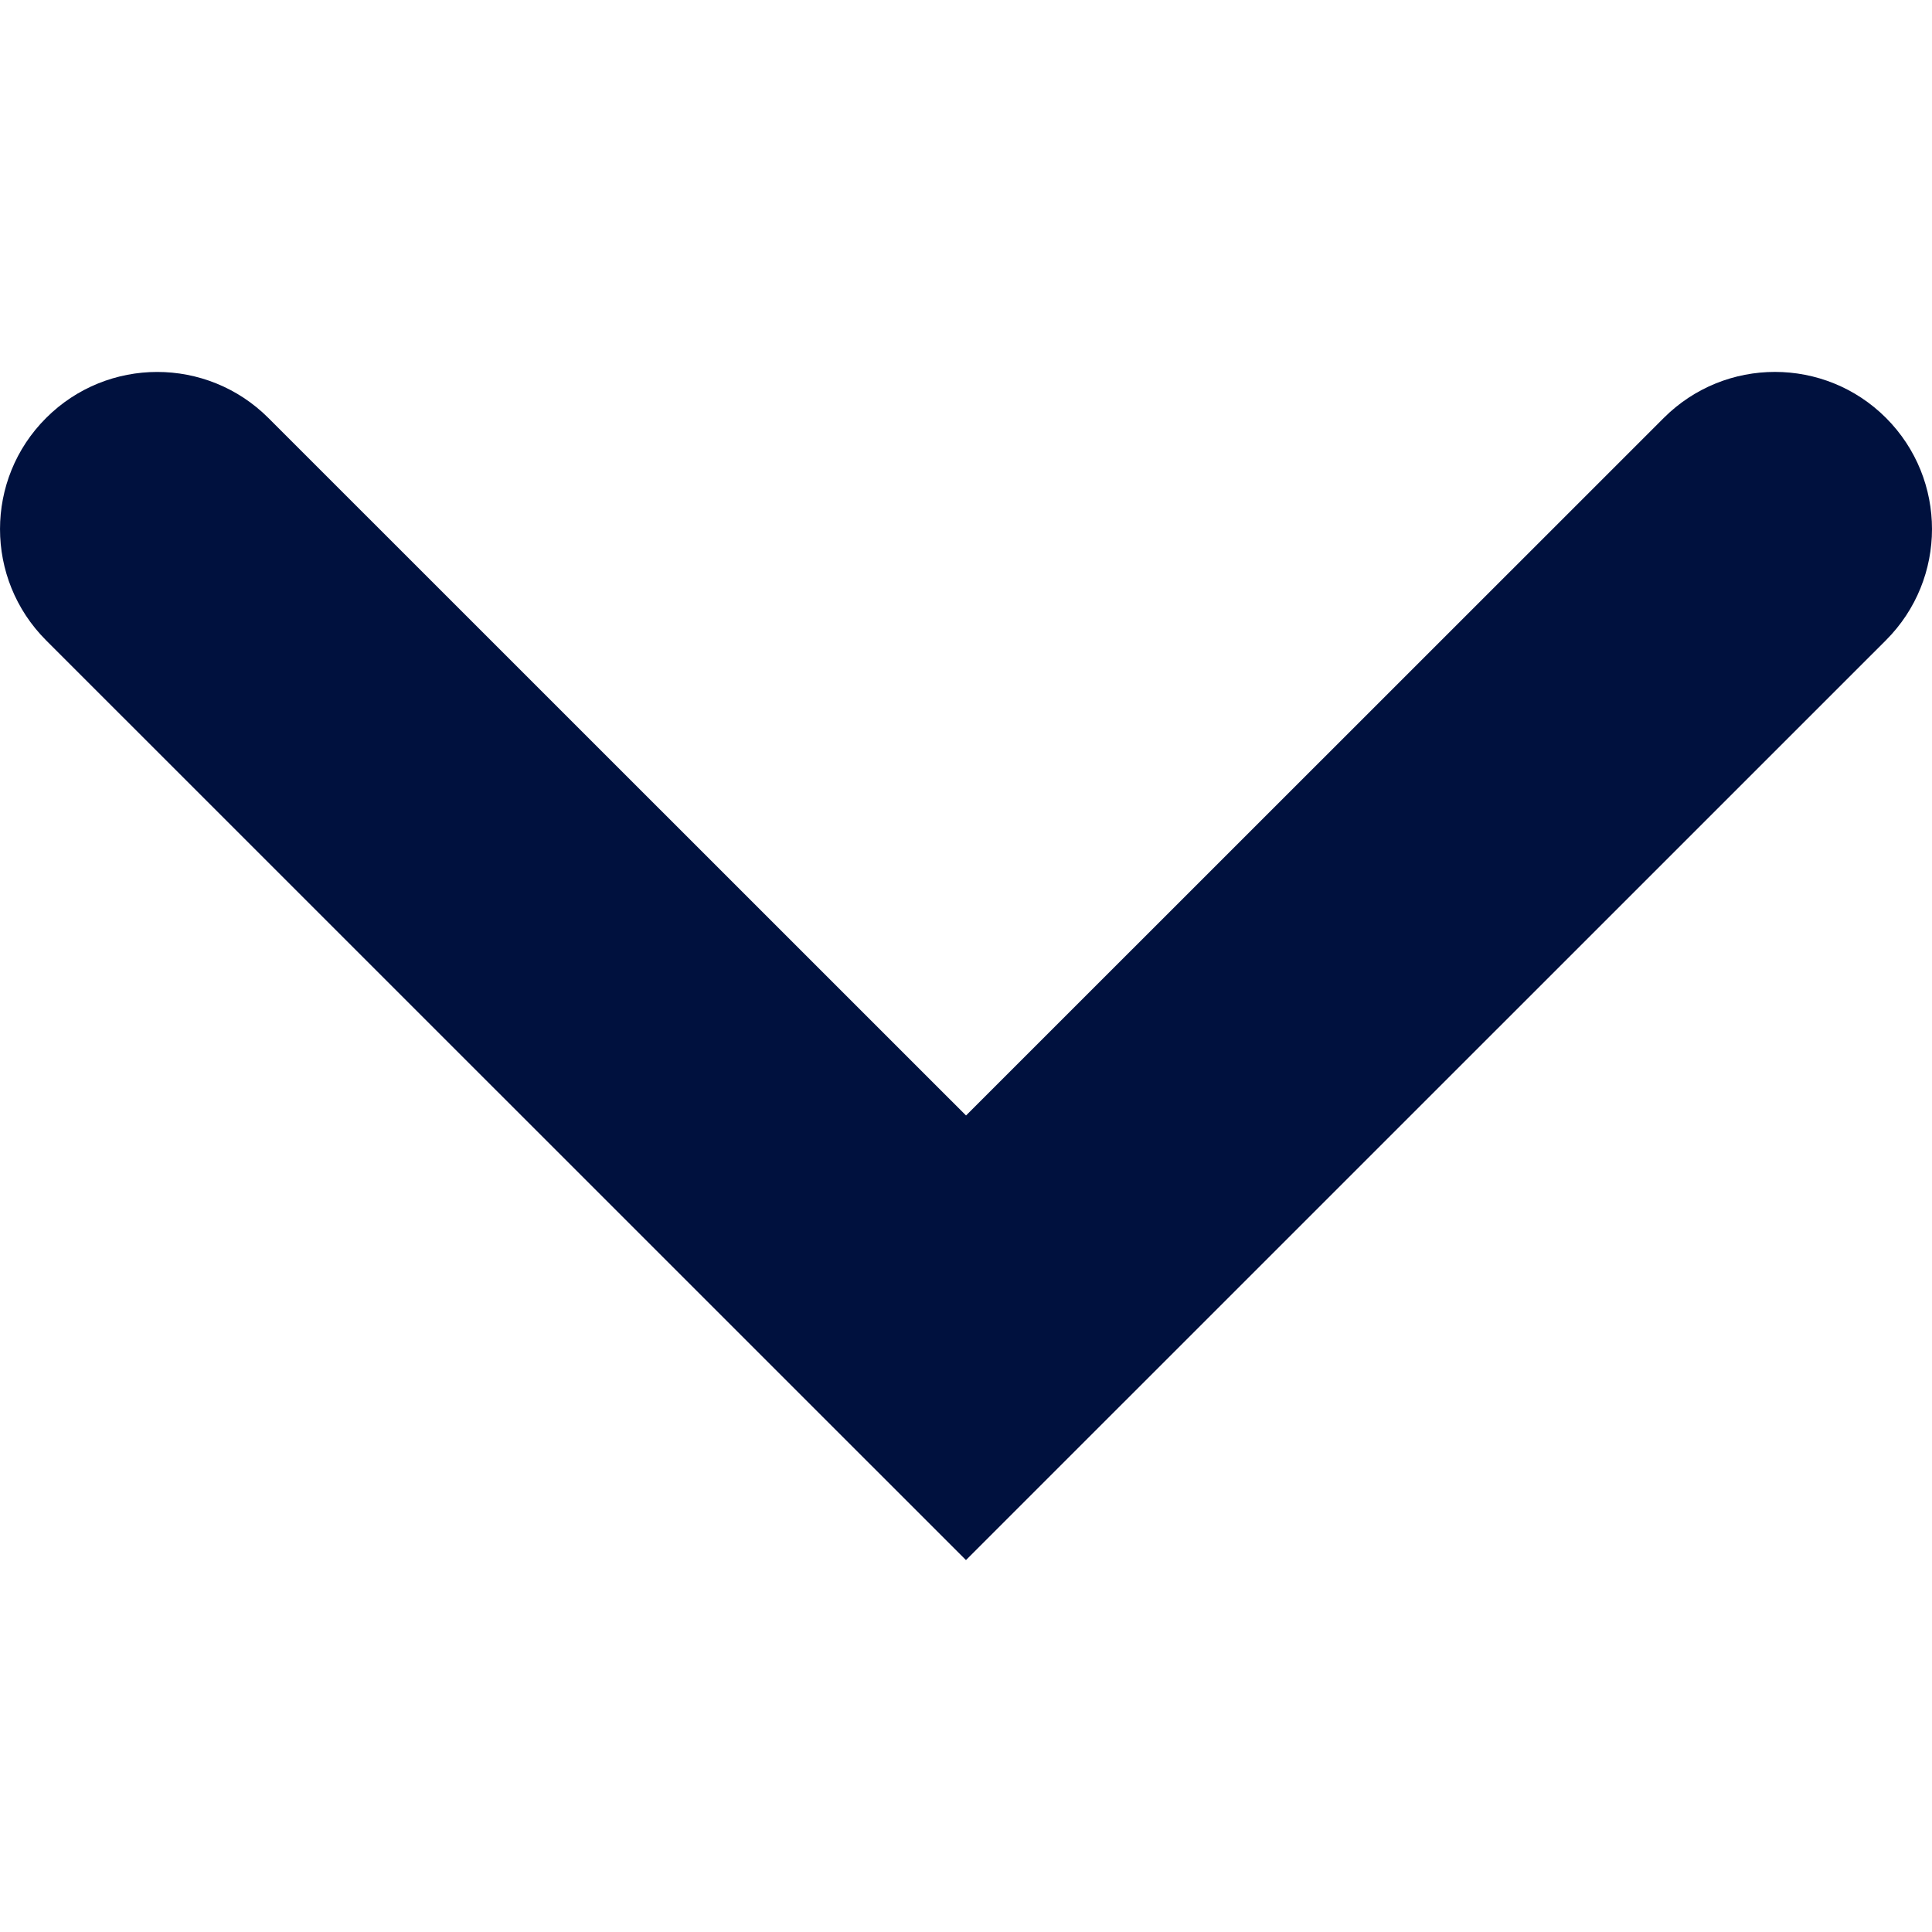
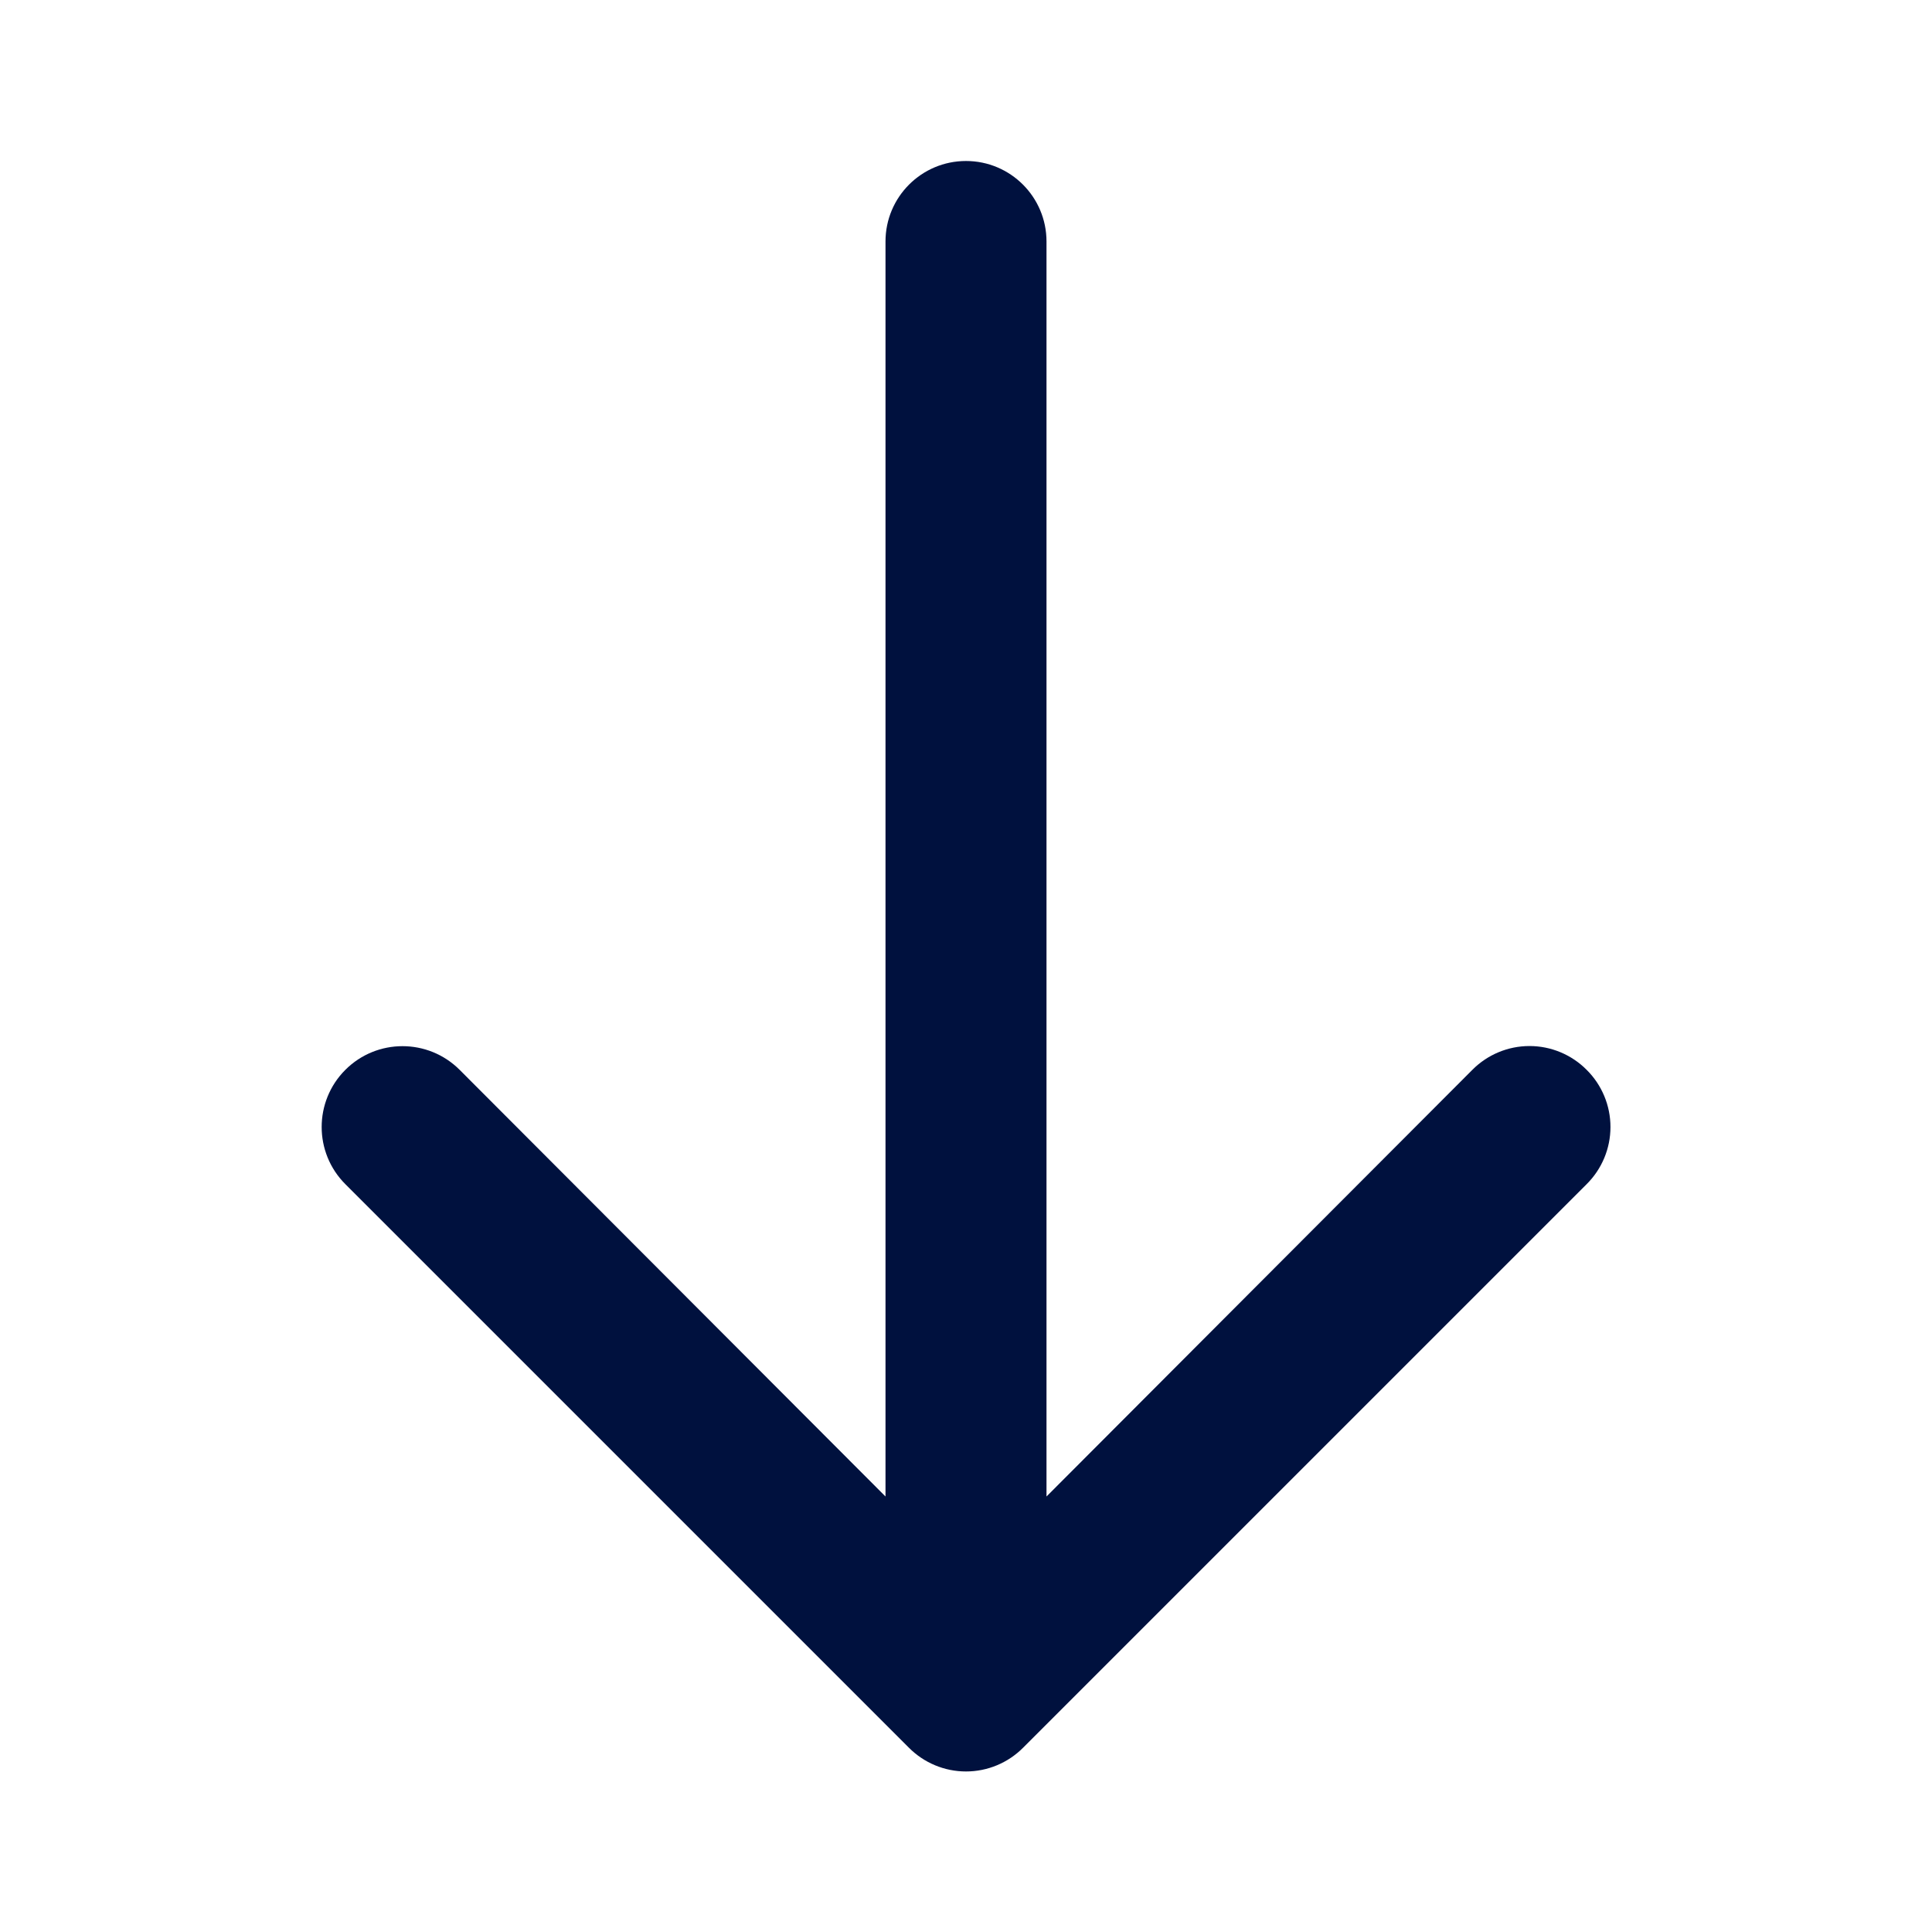
- <svg xmlns="http://www.w3.org/2000/svg" fill="#00113e" version="1.1" width="32" height="32" viewBox="0 0 30.727 30.727">
-   <path d="M29.994,10.183L15.363,24.812L0.733,10.184c-0.977-0.978-0.977-2.561,0-3.536c0.977-0.977,2.559-0.976,3.536,0l11.095,11.093L26.461,6.647c0.977-0.976,2.559-0.976,3.535,0C30.971,7.624,30.971,9.206,29.994,10.183z" />
+ <svg xmlns="http://www.w3.org/2000/svg" width="30" height="30" viewBox="0 0 24 24">
+   <path d="M19.71,13.29a1,1,0,0,0-1.42,0L13,18.59V3a1,1,0,0,0-2,0V18.59l-5.29-5.3a1,1,0,0,0-1.42,1.42l7,7a1,1,0,0,0,1.42,0l7-7A1,1,0,0,0,19.71,13.29Z" fill="#00113e" />
</svg>
